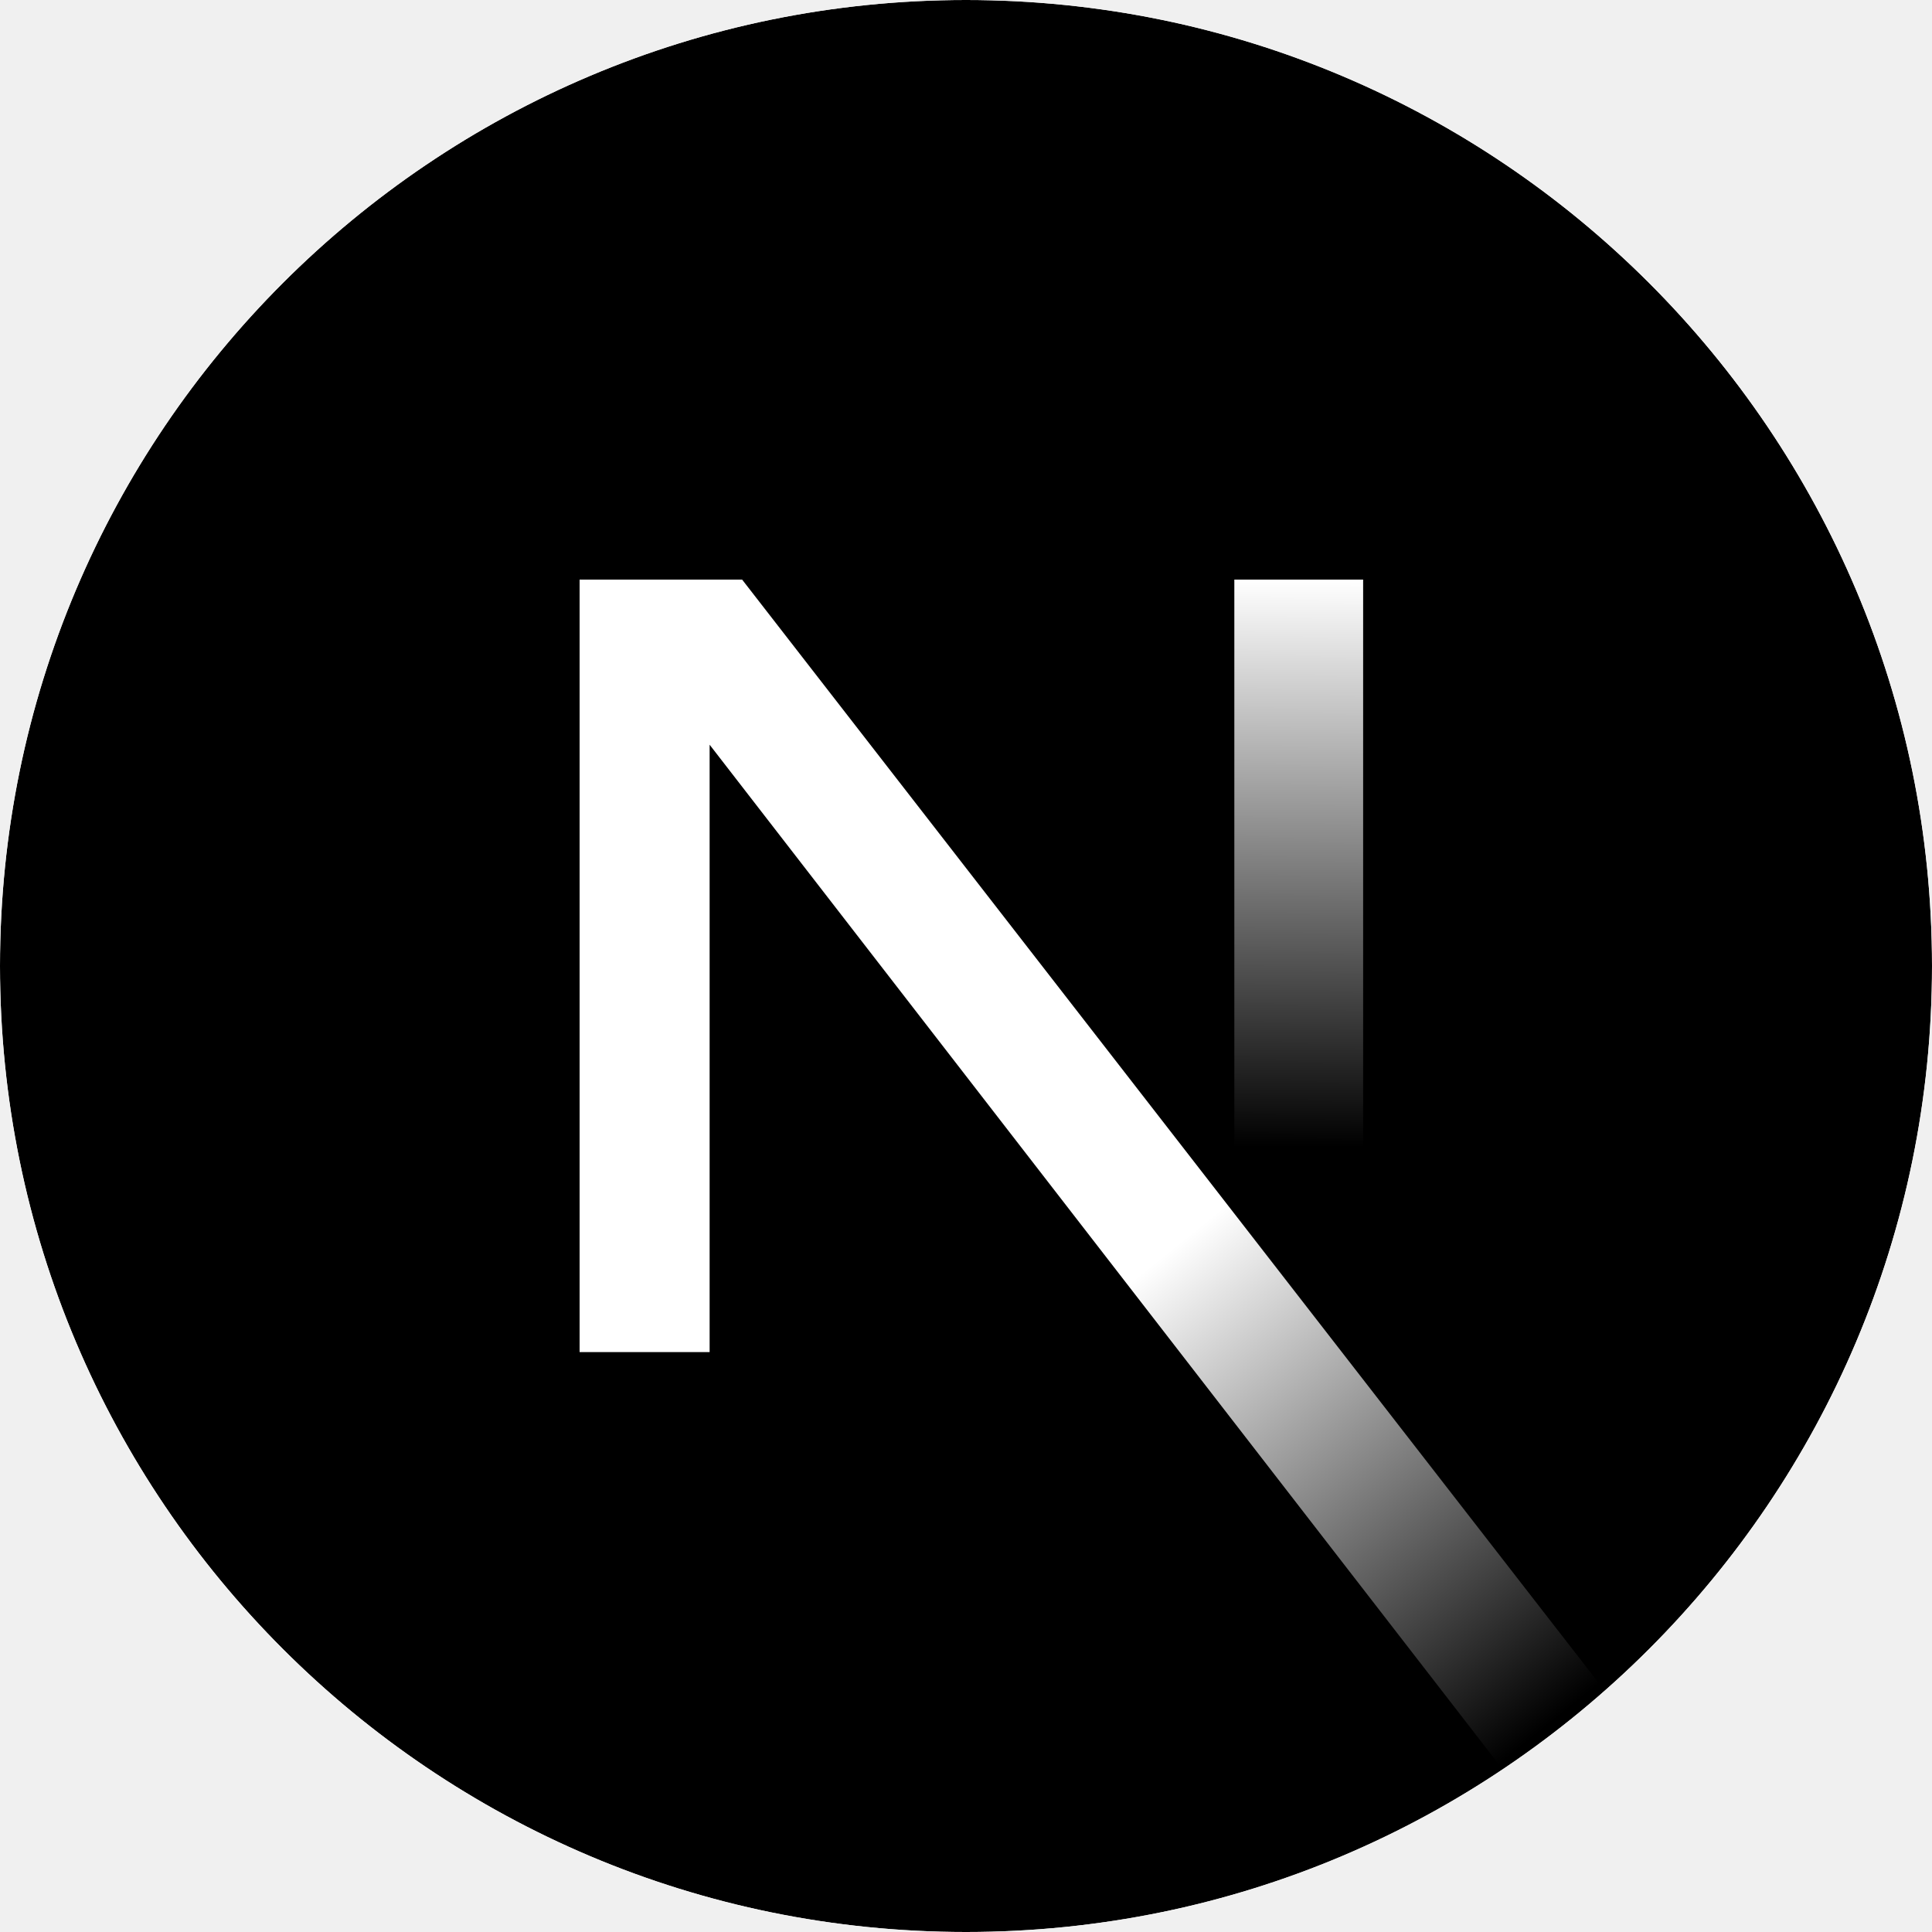
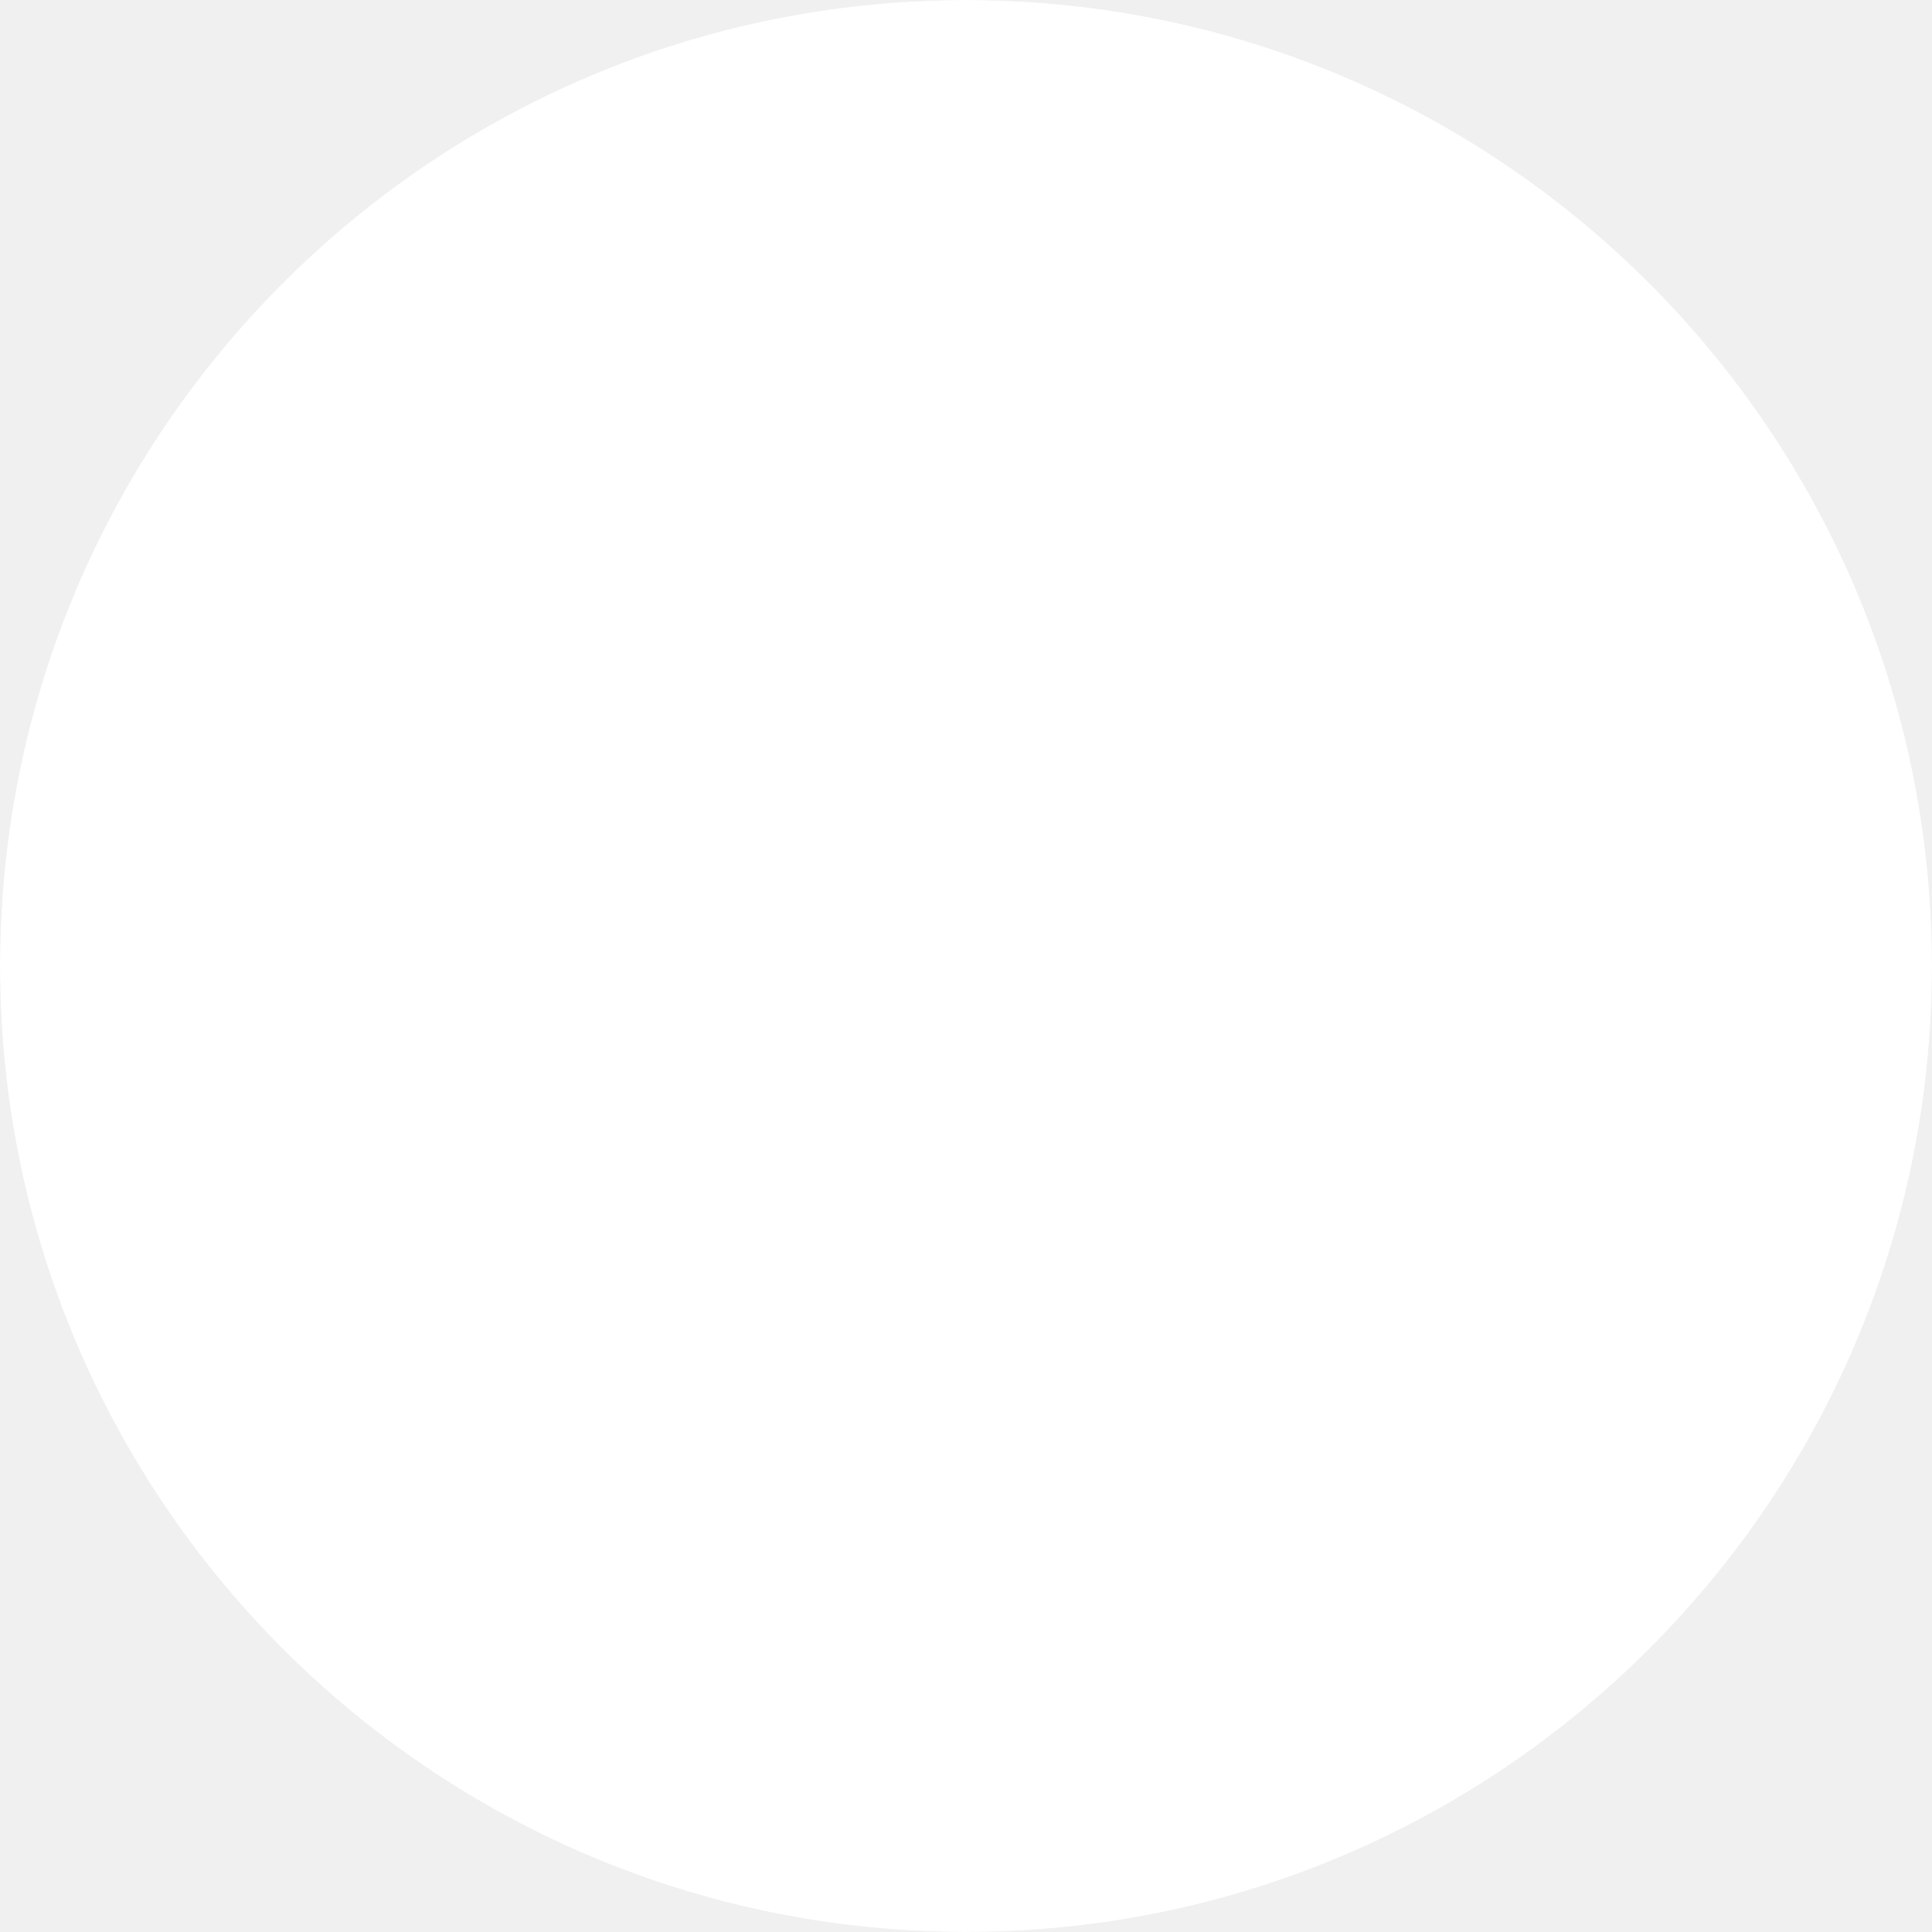
<svg xmlns="http://www.w3.org/2000/svg" viewBox="0 0 180 180">
  <mask height="180" id=":r8:mask0_408_134" maskUnits="userSpaceOnUse" width="180" x="0" y="0" style="mask-type: alpha;">
-     <circle cx="90" cy="90" fill="black" r="90" />
+     <circle cx="90" cy="90" fill="#fff" r="90" />
  </mask>
  <g mask="url(#:r8:mask0_408_134)">
-     <circle cx="90" cy="90" data-circle="true" fill="black" r="90" />
+     <circle cx="90" cy="90" data-circle="true" fill="#fff" r="90" />
    <path d="M149.508 157.52L69.142 54H54V125.97H66.114V69.384L139.999 164.845C143.333 162.614 146.509 160.165 149.508 157.52Z" fill="url(#:r8:paint0_linear_408_134)" />
    <rect fill="url(#:r8:paint1_linear_408_134)" height="72" width="12" x="115" y="54" />
  </g>
  <defs>
    <linearGradient gradientUnits="userSpaceOnUse" id=":r8:paint0_linear_408_134" x1="109" x2="144.5" y1="116.5" y2="160.5">
      <stop stop-color="white" />
      <stop offset="1" stop-color="white" stop-opacity="0" />
    </linearGradient>
    <linearGradient gradientUnits="userSpaceOnUse" id=":r8:paint1_linear_408_134" x1="121" x2="120.799" y1="54" y2="106.875">
      <stop stop-color="white" />
      <stop offset="1" stop-color="white" stop-opacity="0" />
    </linearGradient>
  </defs>
</svg>
